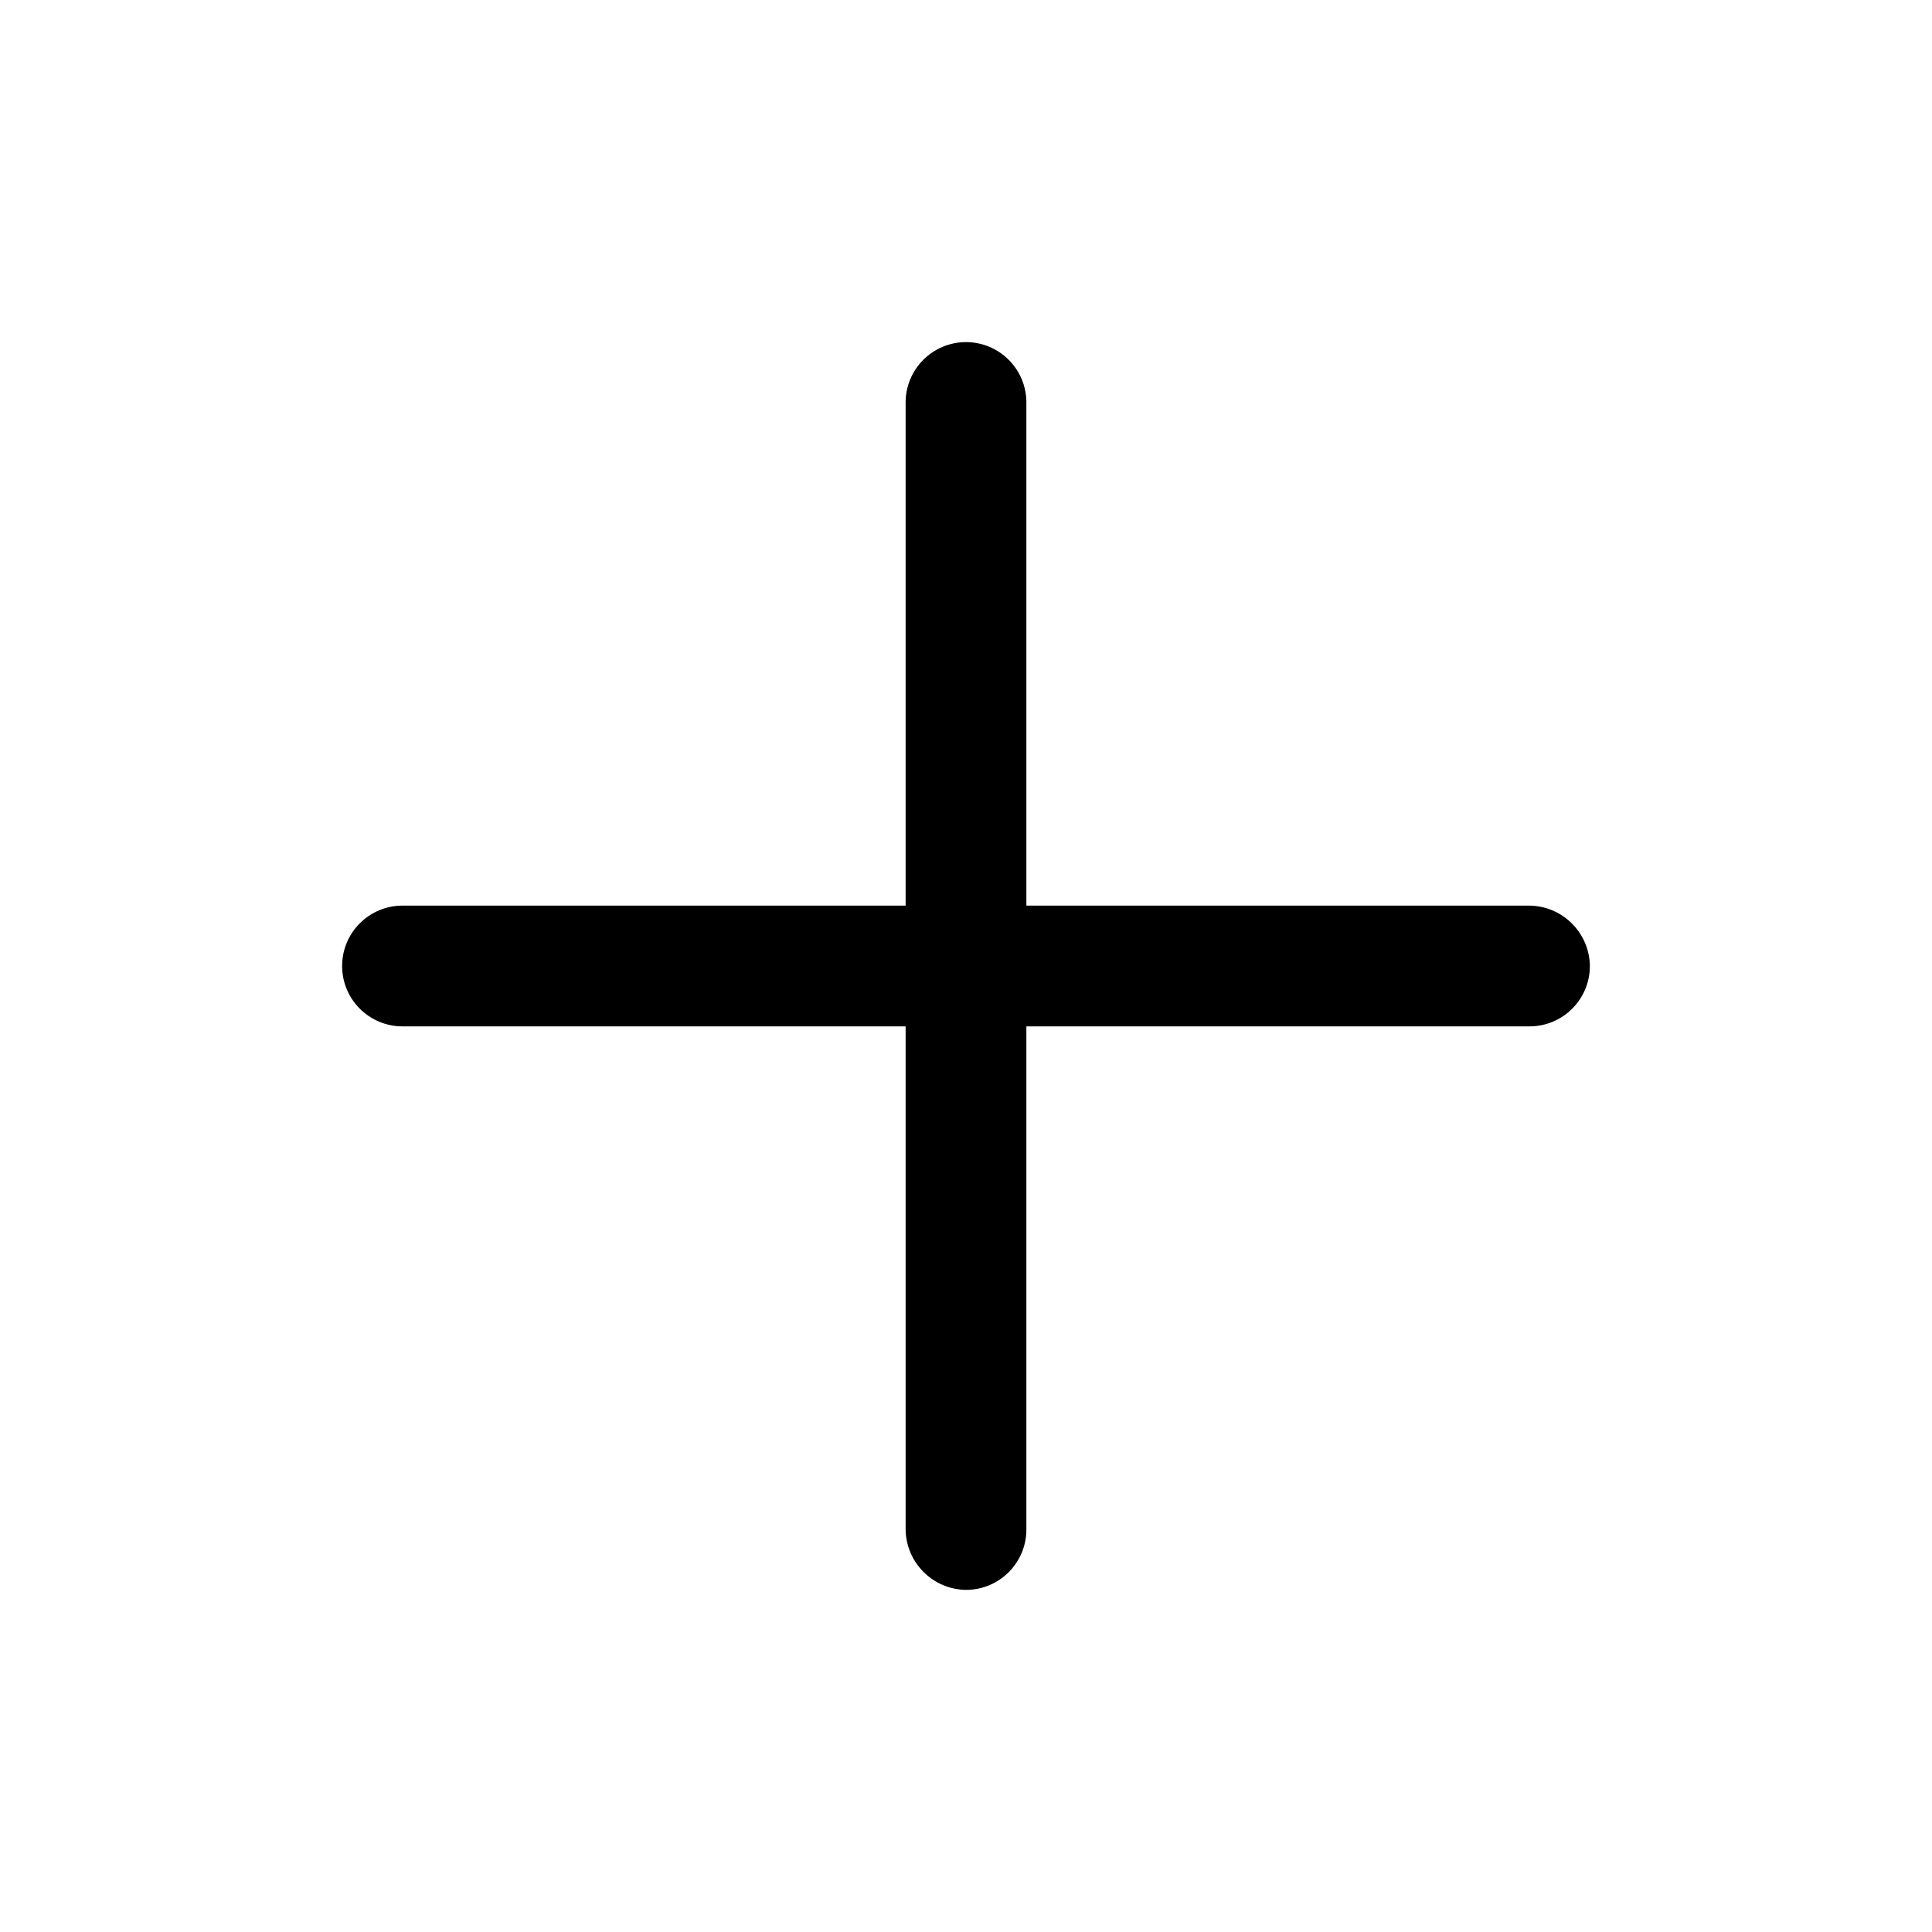
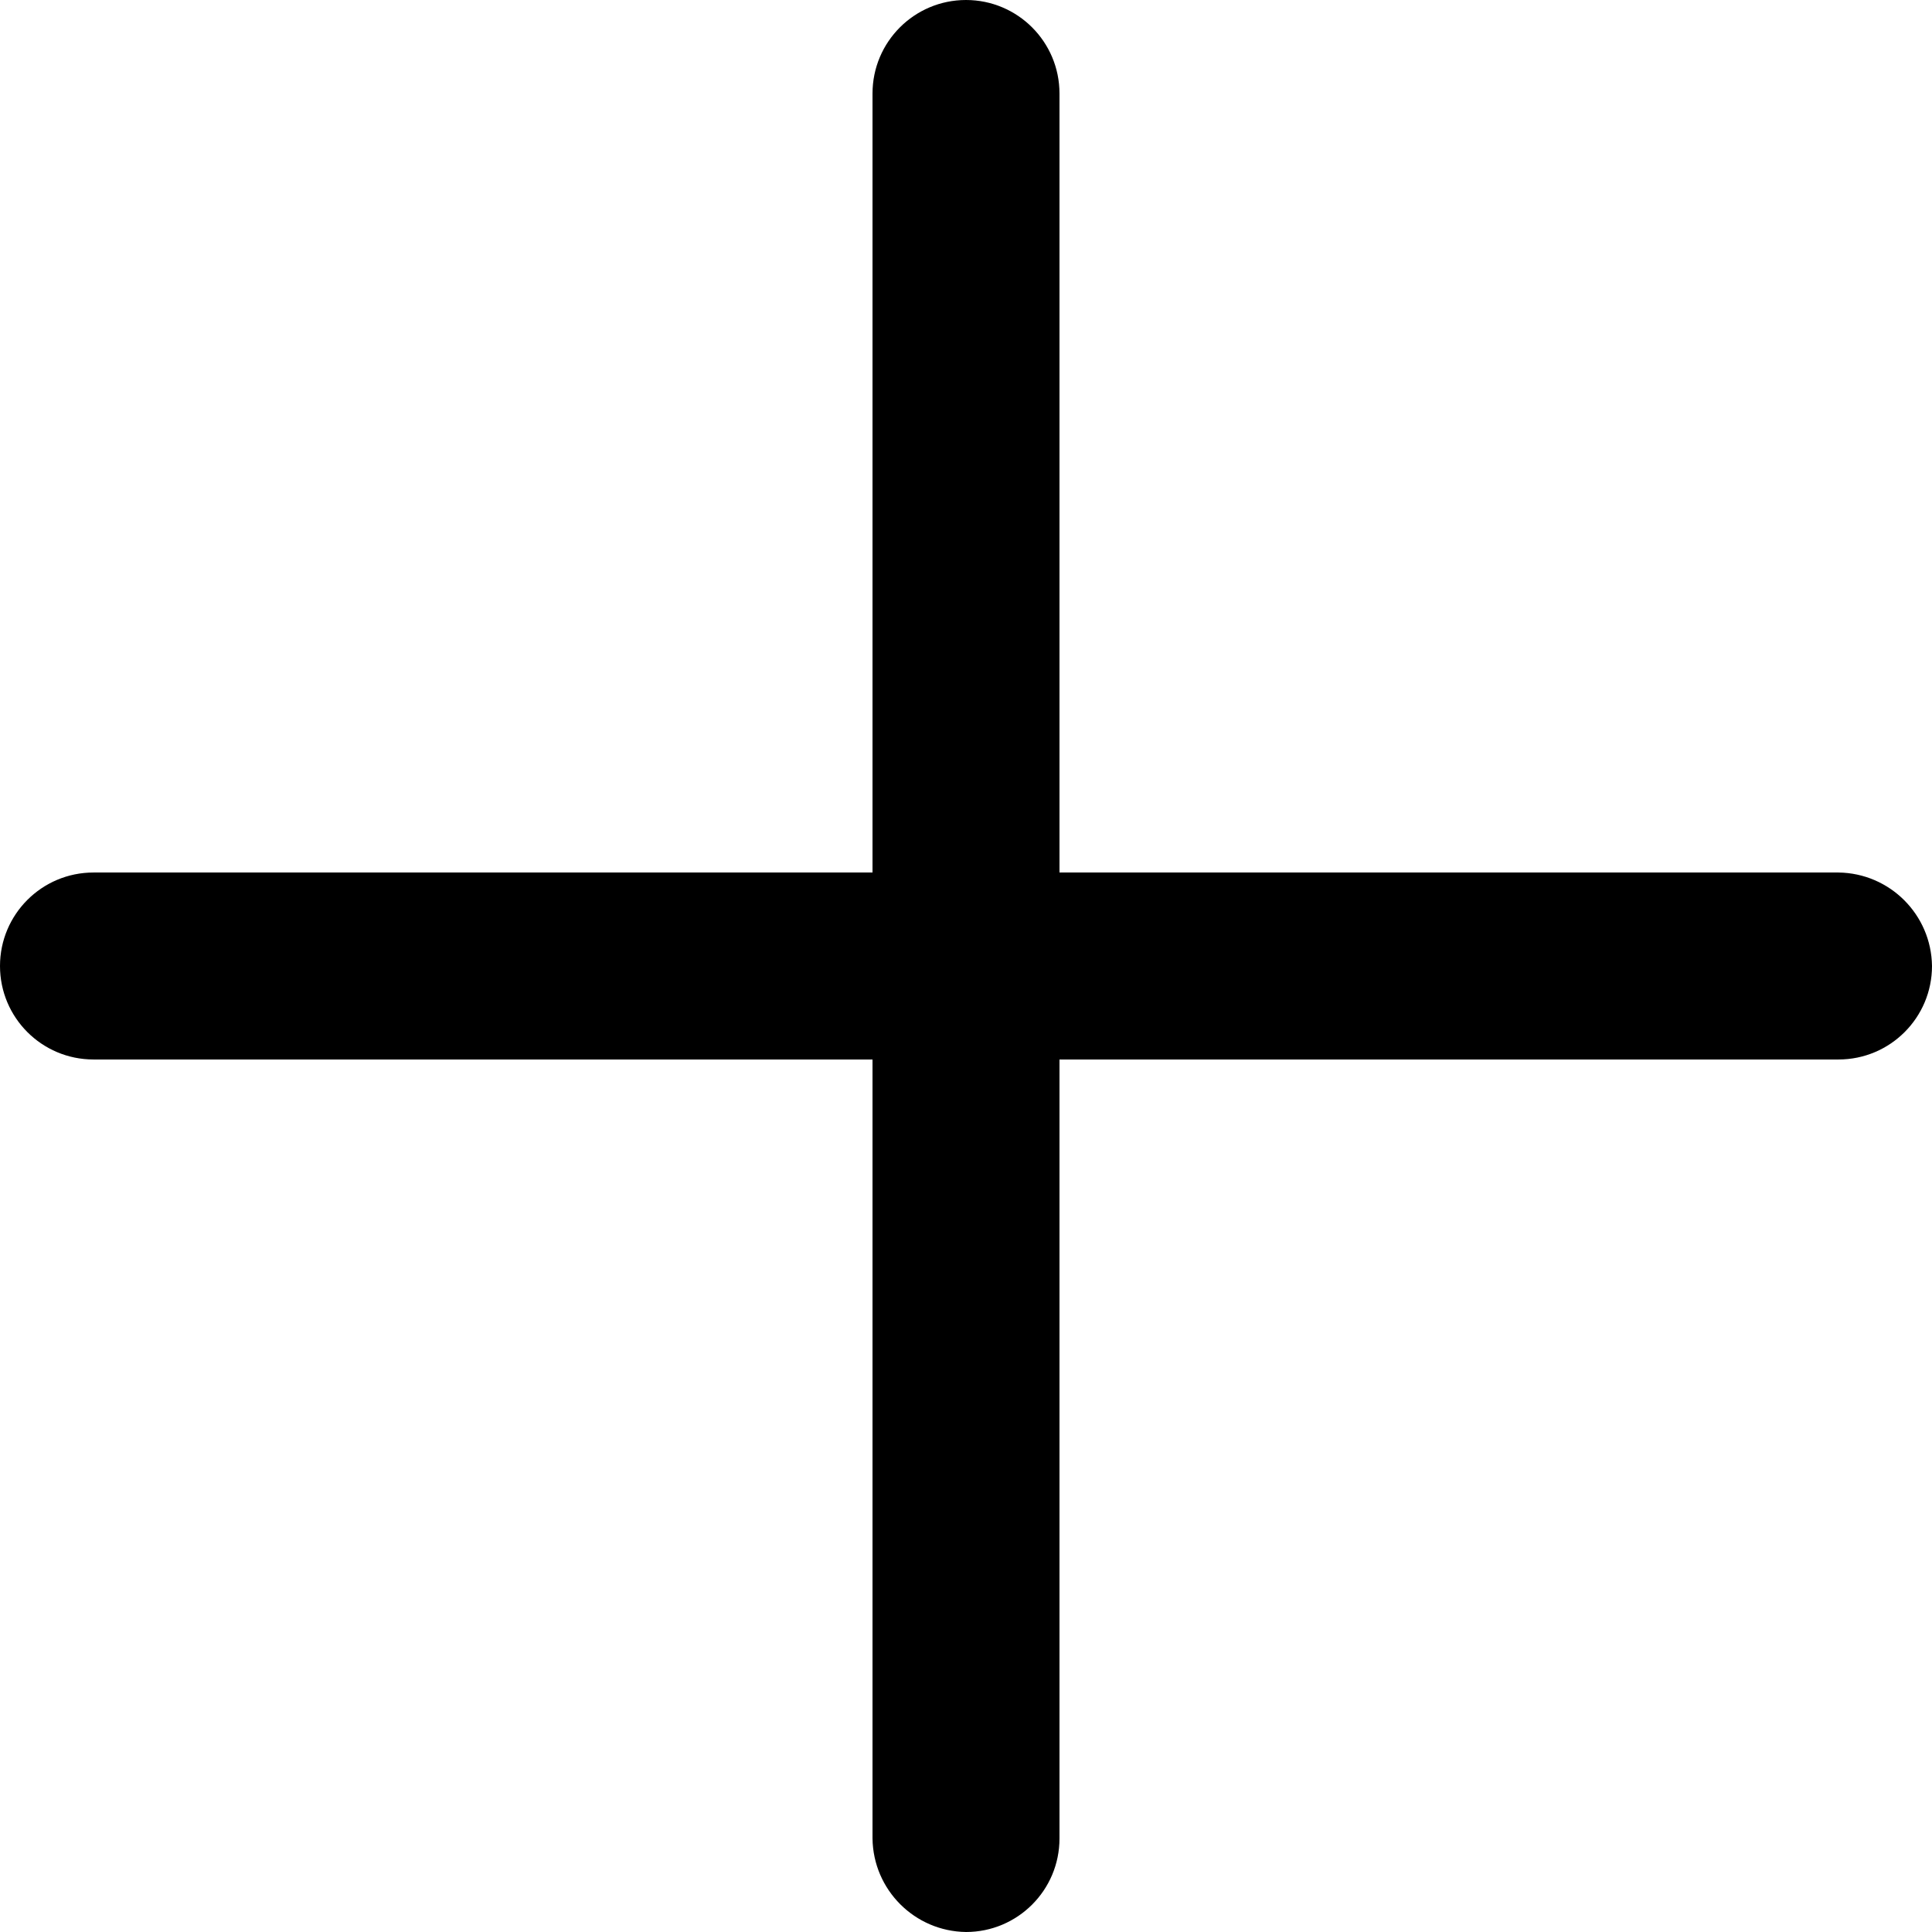
- <svg xmlns="http://www.w3.org/2000/svg" viewBox="0 0 24 24">
+ <svg xmlns="http://www.w3.org/2000/svg" viewBox="4.250 4.250 15.500 15.500">
  <g id="plus">
    <path d="M12.75,11.25V5a.75.75,0,0,0-1.5,0v6.25H5a.75.75,0,0,0,0,1.5h6.25V19a.76.76,0,0,0,.75.75.75.75,0,0,0,.75-.75V12.75H19a.75.75,0,0,0,.75-.75.76.76,0,0,0-.75-.75Z" />
  </g>
</svg>
